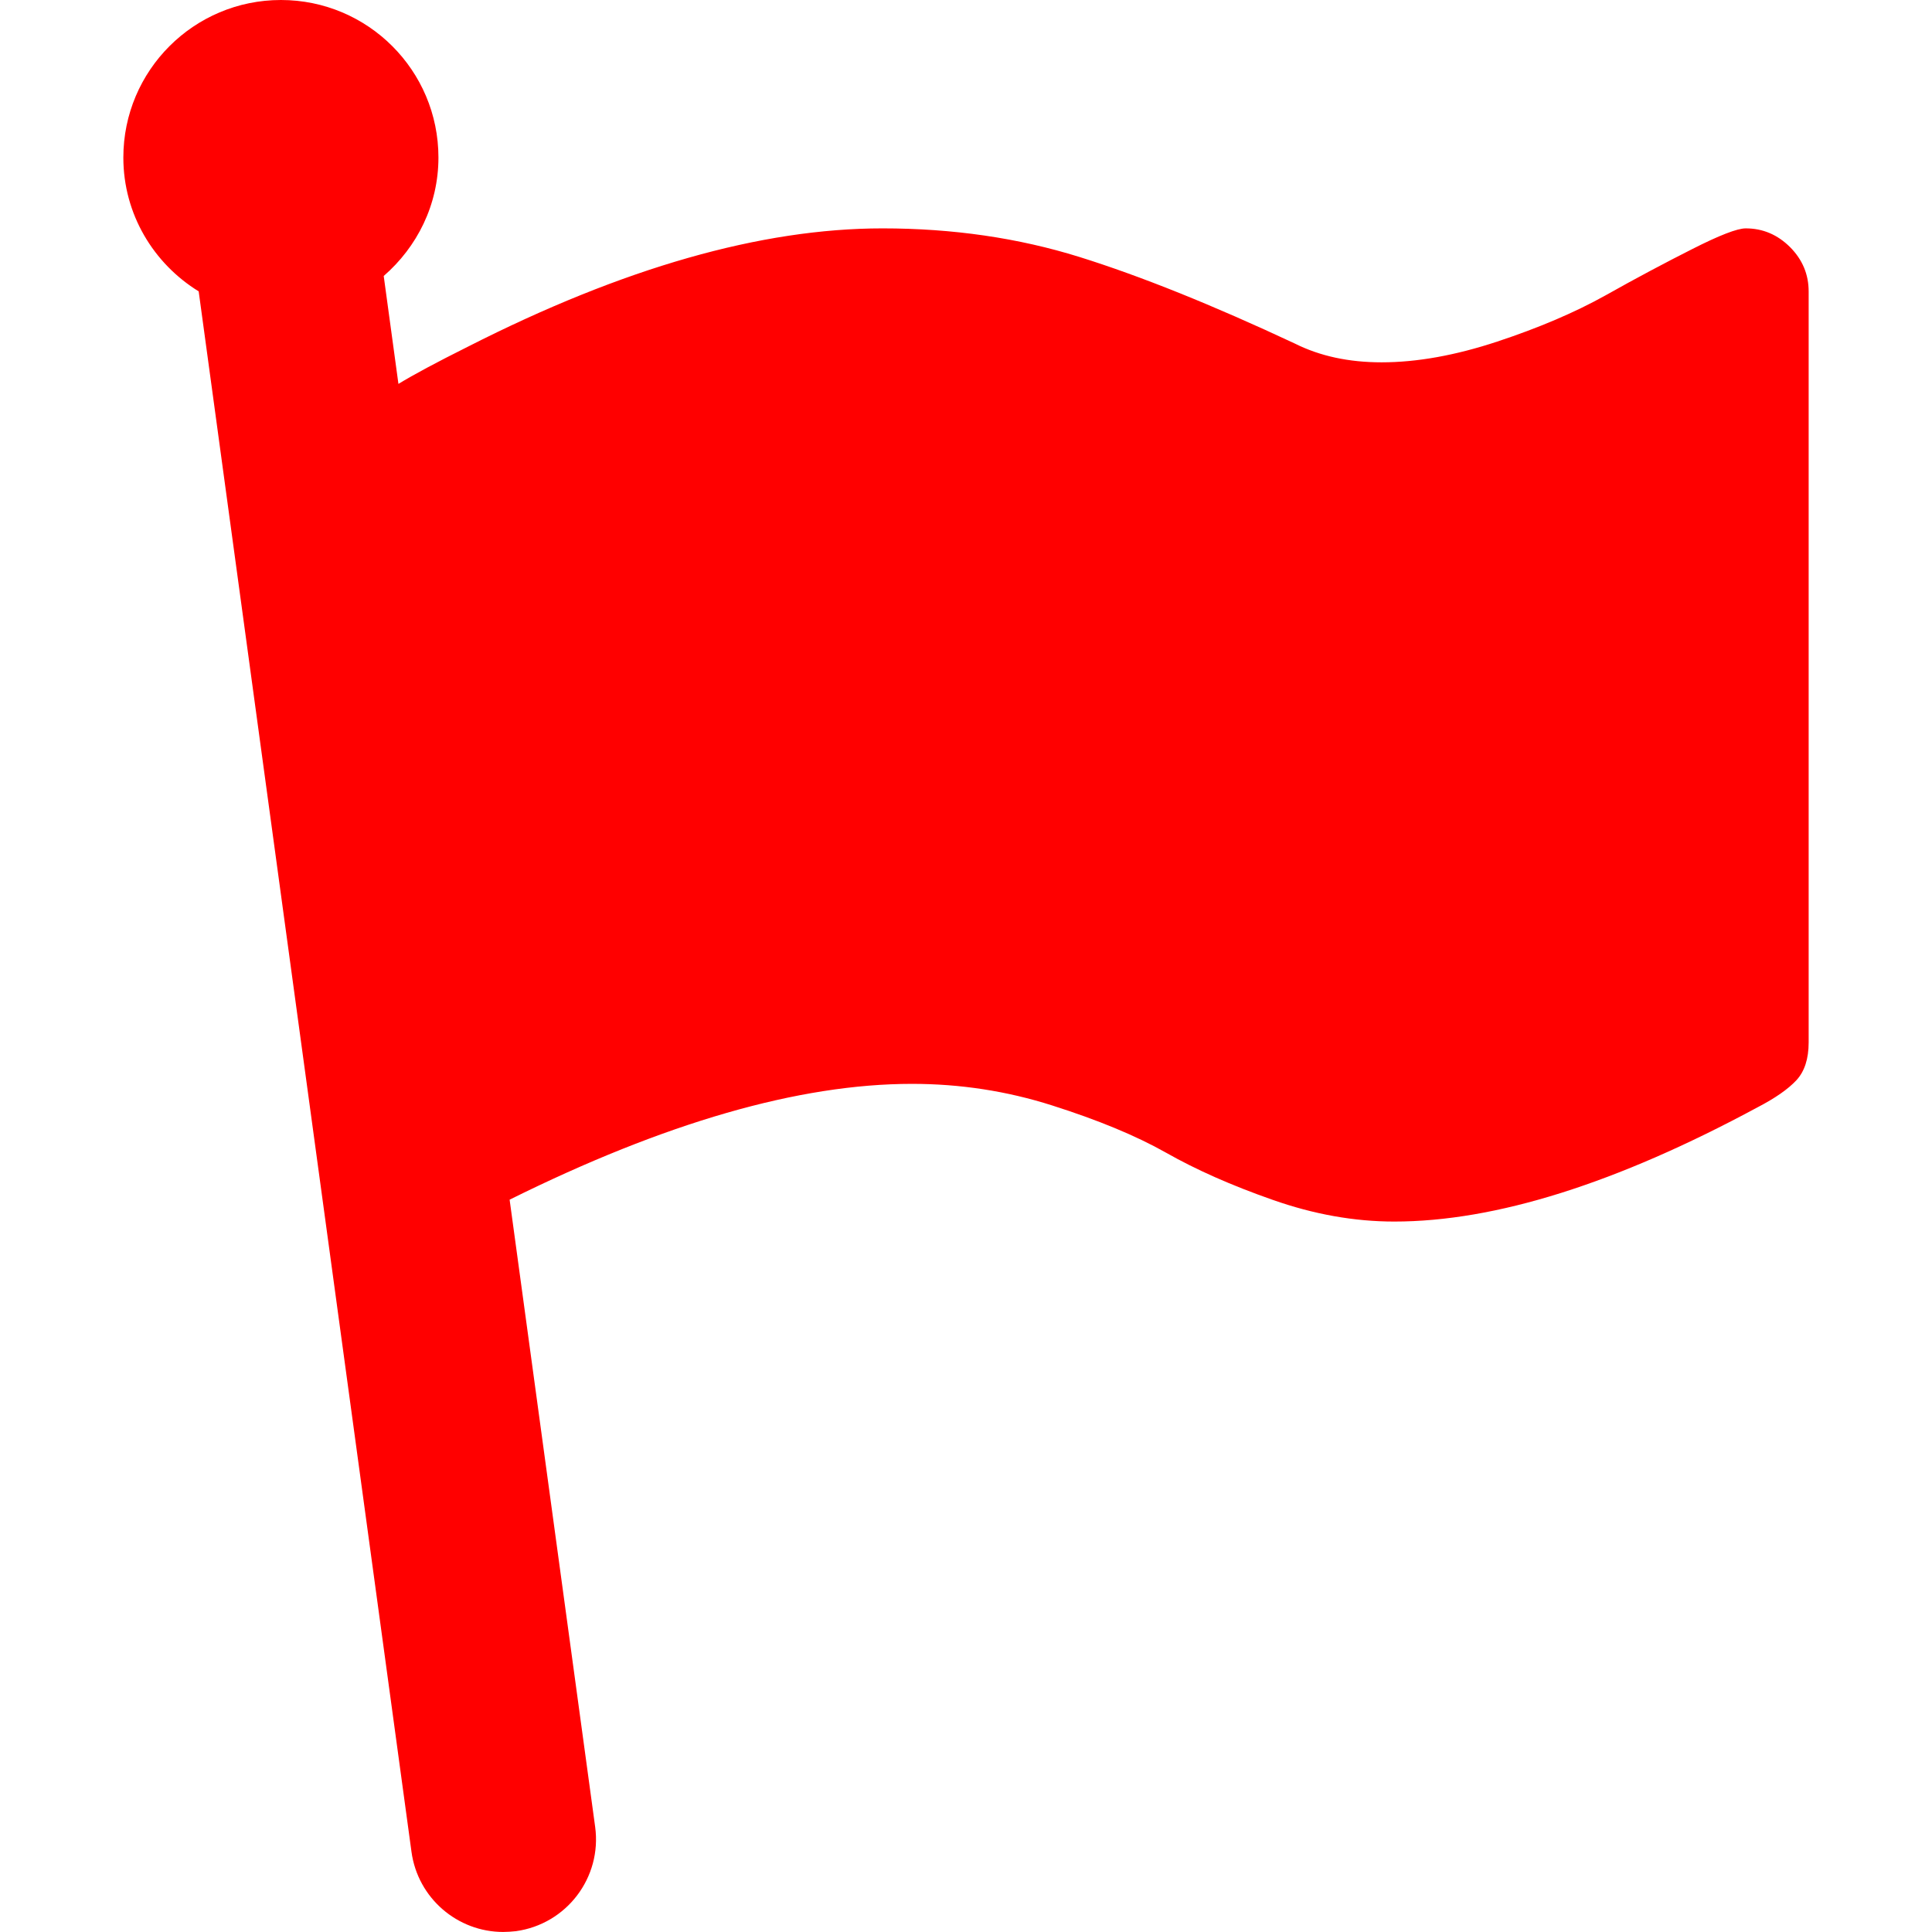
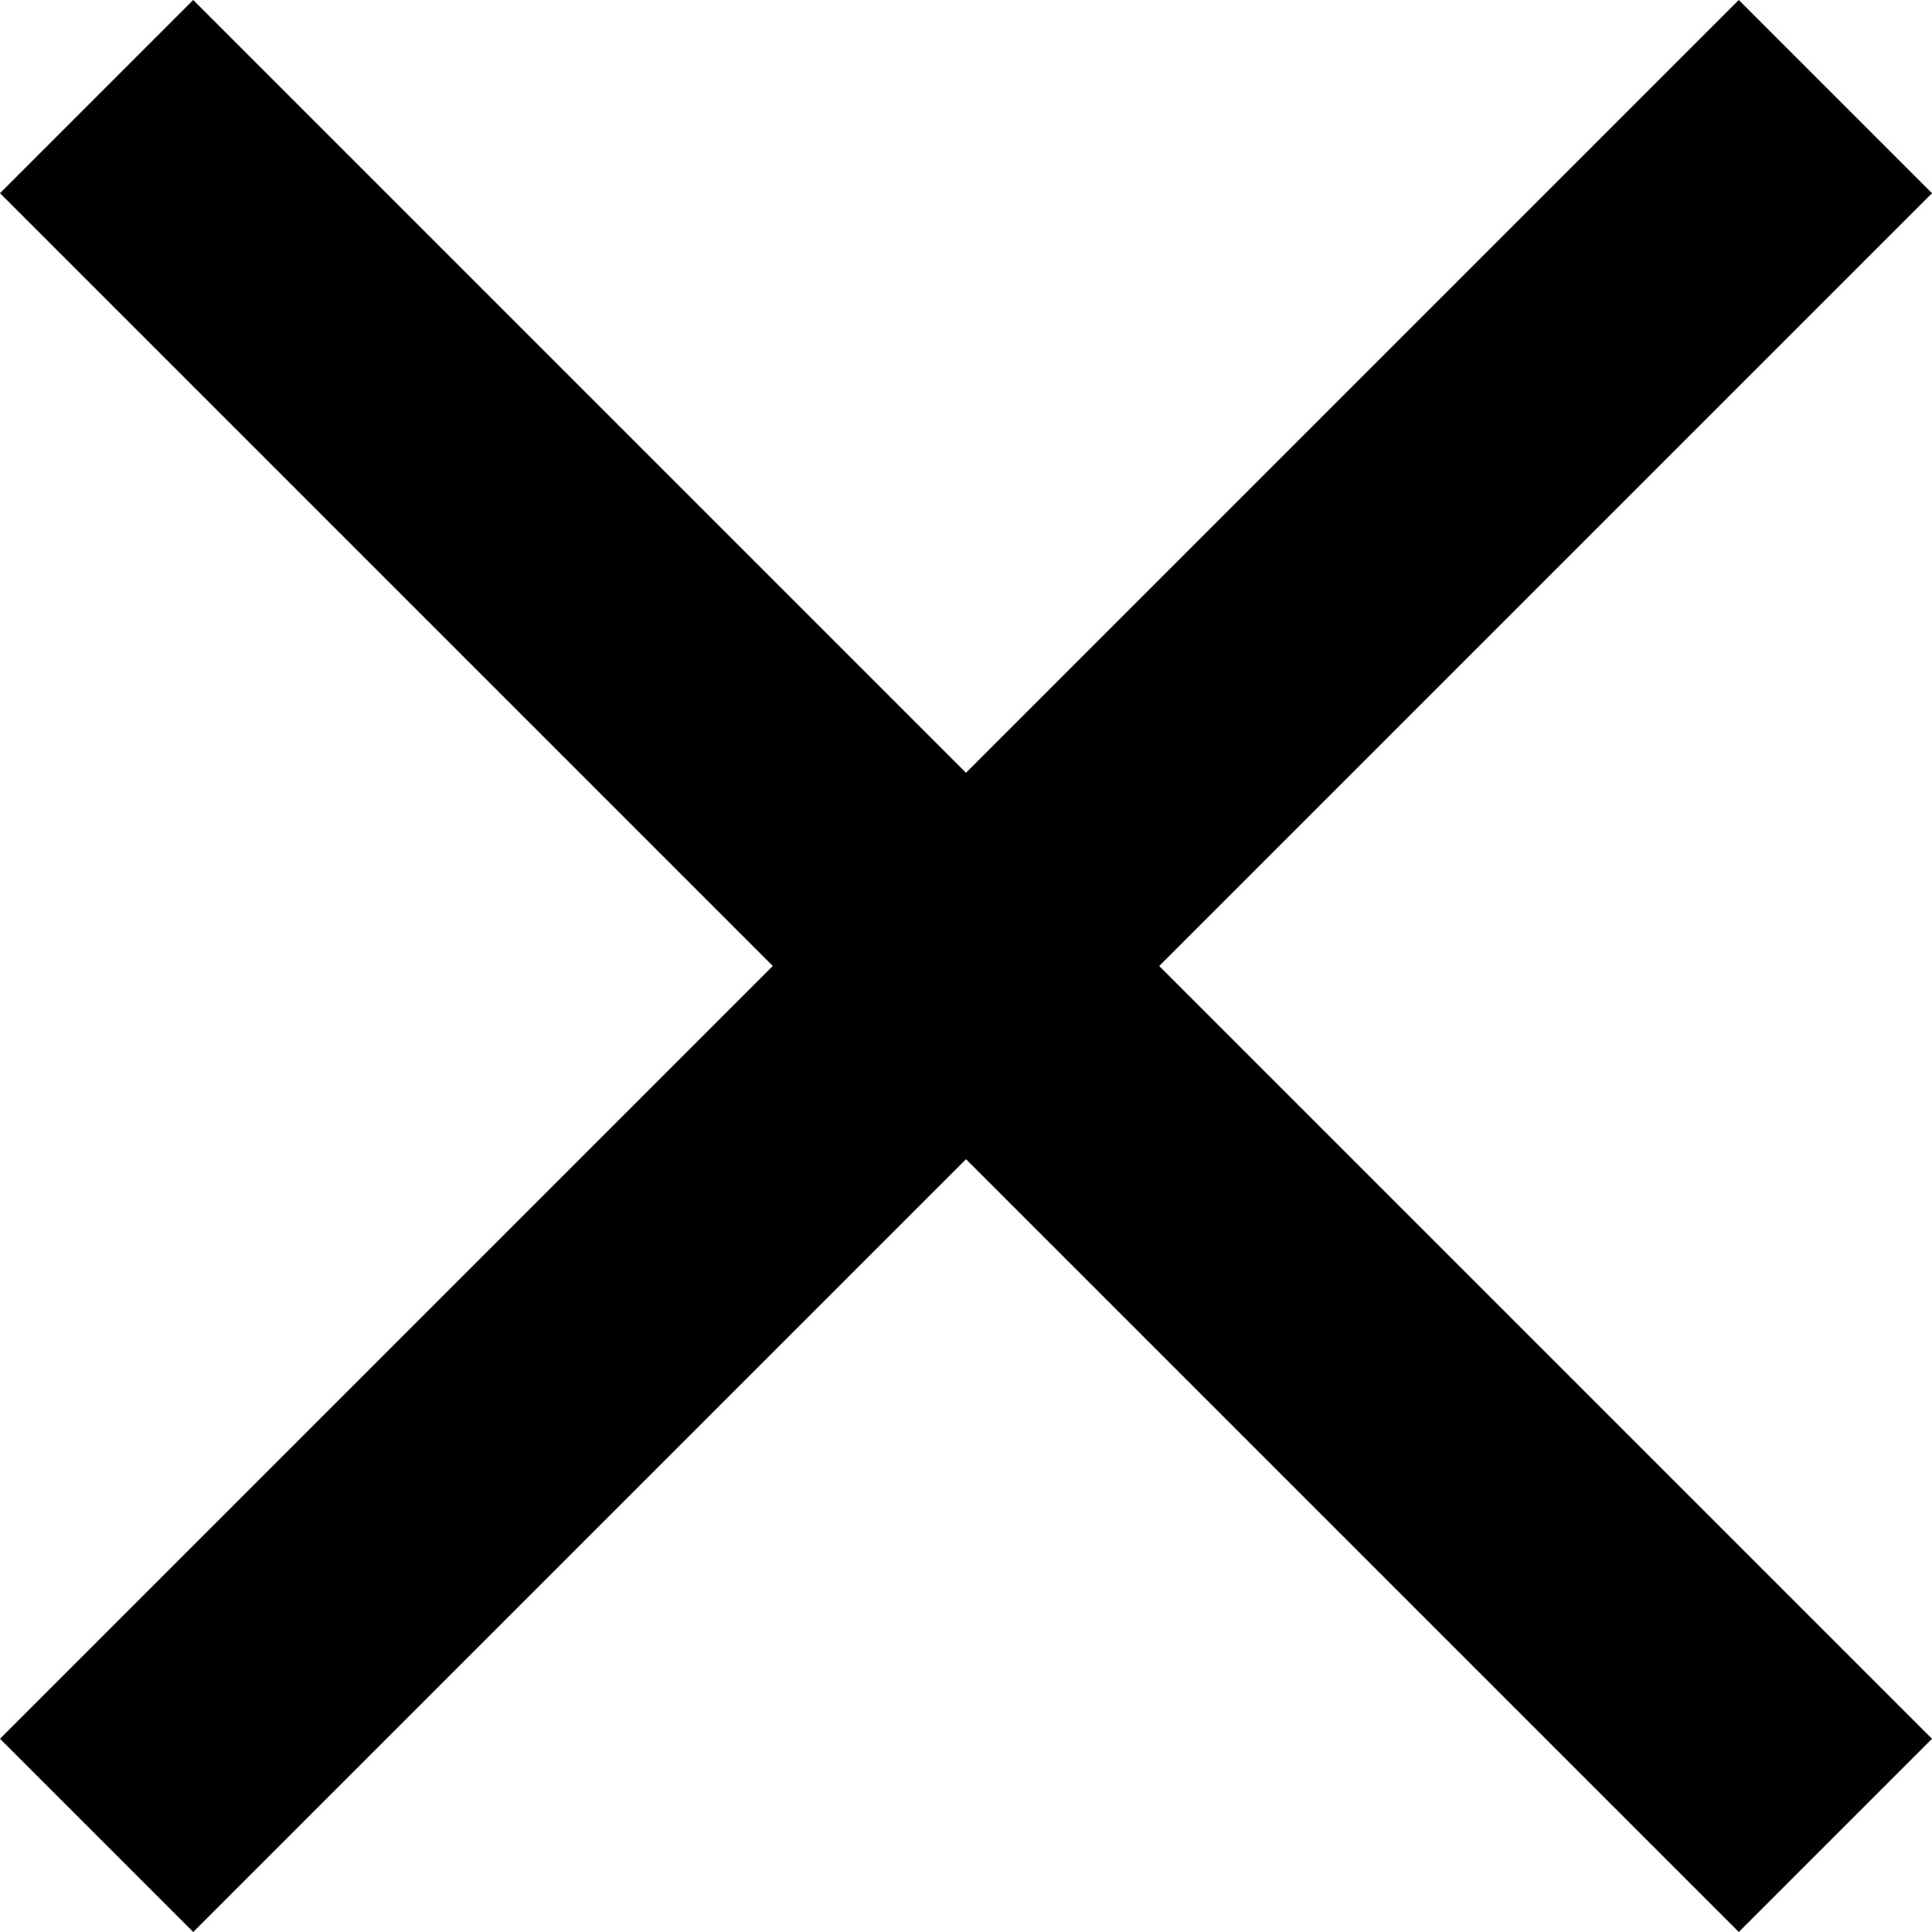
- <svg xmlns="http://www.w3.org/2000/svg" version="1.1" id="Capa_1" x="0px" y="0px" width="52.112px" height="52.111px" viewBox="0 0 52.112 52.111" style="enable-background:new 0 0 52.112 52.111;" xml:space="preserve">
+ <svg xmlns="http://www.w3.org/2000/svg" version="1.1" id="Capa_1" x="0px" y="0px" width="357px" height="357px" viewBox="0 0 357 357" style="enable-background:new 0 0 357 357;" xml:space="preserve">
  <g>
-     <g>
-       <path fill="red" d="M48.283,6.665c-0.338-0.336-0.735-0.505-1.196-0.505c-0.229,0-0.712,0.188-1.444,0.559    c-0.735,0.372-1.517,0.786-2.337,1.248c-0.823,0.459-1.797,0.875-2.922,1.247c-1.123,0.371-2.162,0.559-3.119,0.559    c-0.885,0-1.663-0.168-2.336-0.505C32.7,8.224,30.76,7.445,29.115,6.931c-1.646-0.513-3.416-0.771-5.311-0.771    c-3.272,0-6.999,1.064-11.177,3.188c-0.862,0.43-1.48,0.763-1.88,1.007L10.35,7.444c0.897-0.779,1.476-1.914,1.476-3.195    C11.826,1.902,9.924,0,7.577,0s-4.25,1.902-4.25,4.249c0,1.531,0.818,2.862,2.032,3.61l5.74,42.09    c0.171,1.253,1.243,2.162,2.474,2.162c0.112,0,0.226-0.009,0.341-0.021c1.368-0.188,2.326-1.447,2.139-2.815l-2.307-16.916    c4.186-2.077,7.807-3.124,10.853-3.124c1.293,0,2.554,0.191,3.783,0.583c1.23,0.391,2.254,0.813,3.067,1.272    c0.812,0.461,1.773,0.887,2.88,1.274c1.107,0.39,2.2,0.585,3.279,0.585c2.726,0,5.989-1.027,9.796-3.08    c0.478-0.248,0.827-0.492,1.049-0.73c0.222-0.239,0.332-0.58,0.332-1.021V7.86C48.785,7.401,48.618,7.002,48.283,6.665z" />
+     <g id="clear">
+       <polygon points="357,35.7 321.3,0 178.5,142.8 35.7,0 0,35.7 142.8,178.5 0,321.3 35.7,357 178.5,214.2 321.3,357 357,321.3     214.2,178.5   " />
    </g>
  </g>
  <g>
</g>
  <g>
</g>
  <g>
</g>
  <g>
</g>
  <g>
</g>
  <g>
</g>
  <g>
</g>
  <g>
</g>
  <g>
</g>
  <g>
</g>
  <g>
</g>
  <g>
</g>
  <g>
</g>
  <g>
</g>
  <g>
</g>
</svg>
